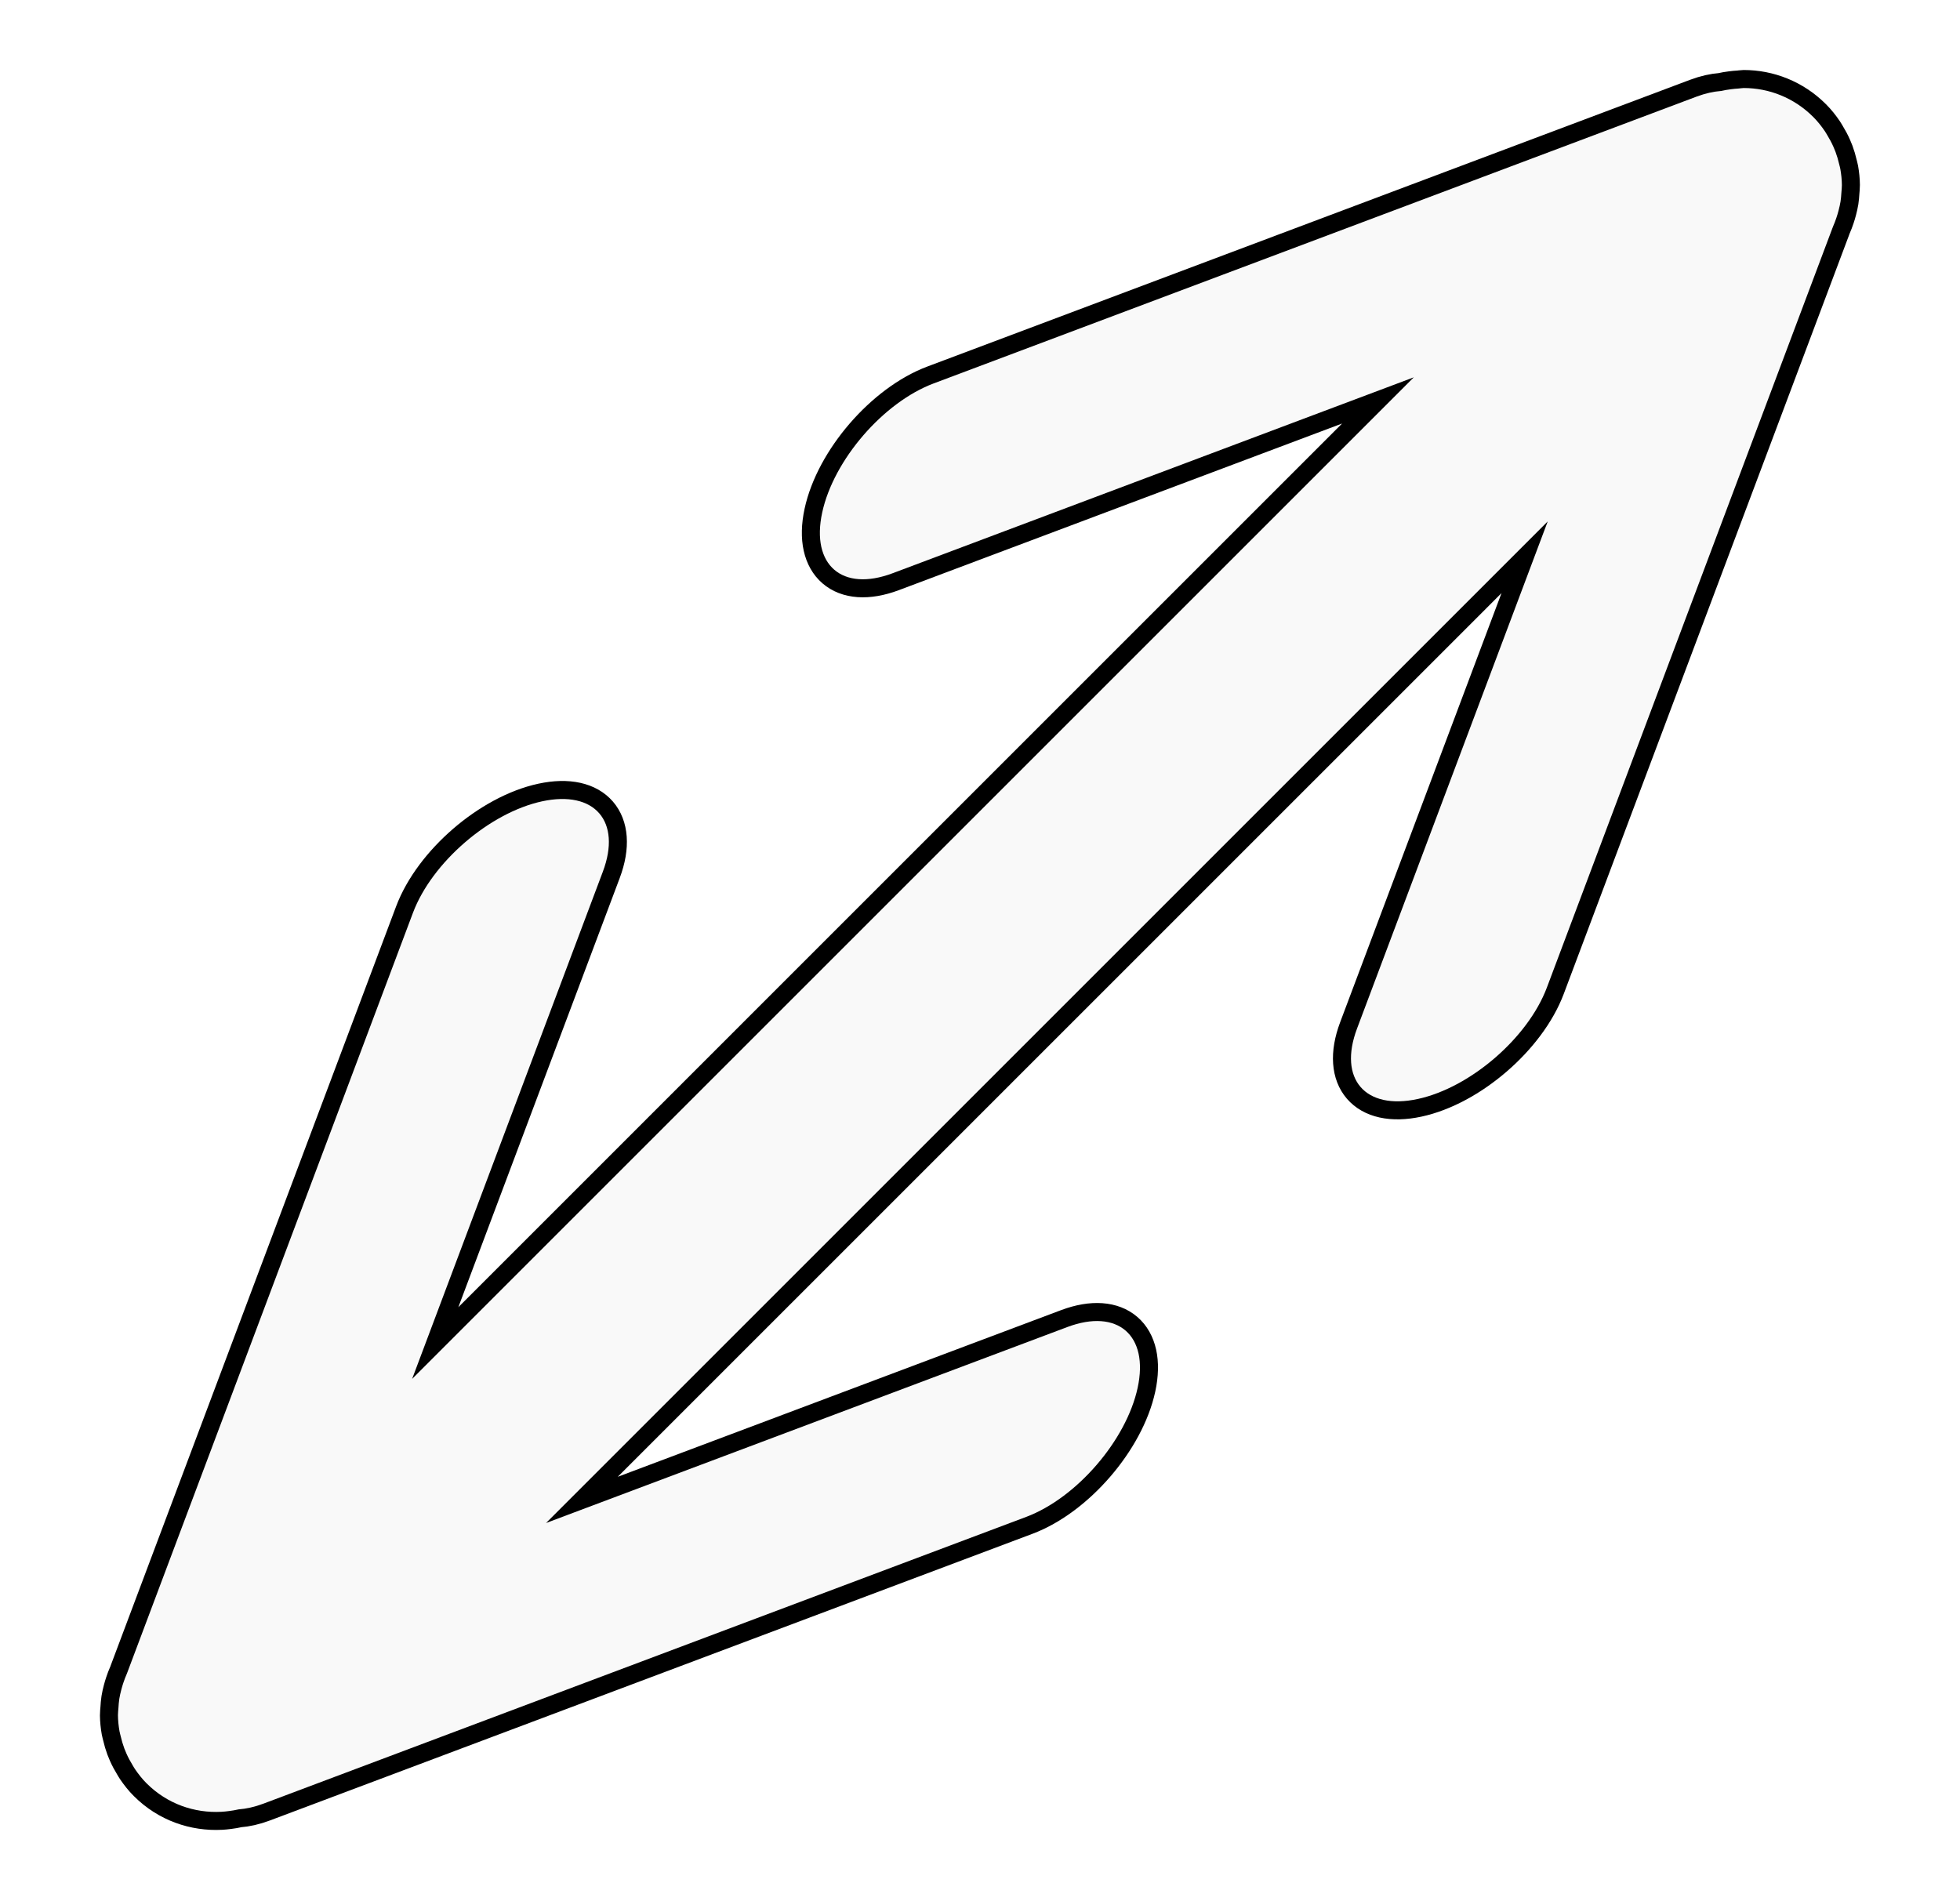
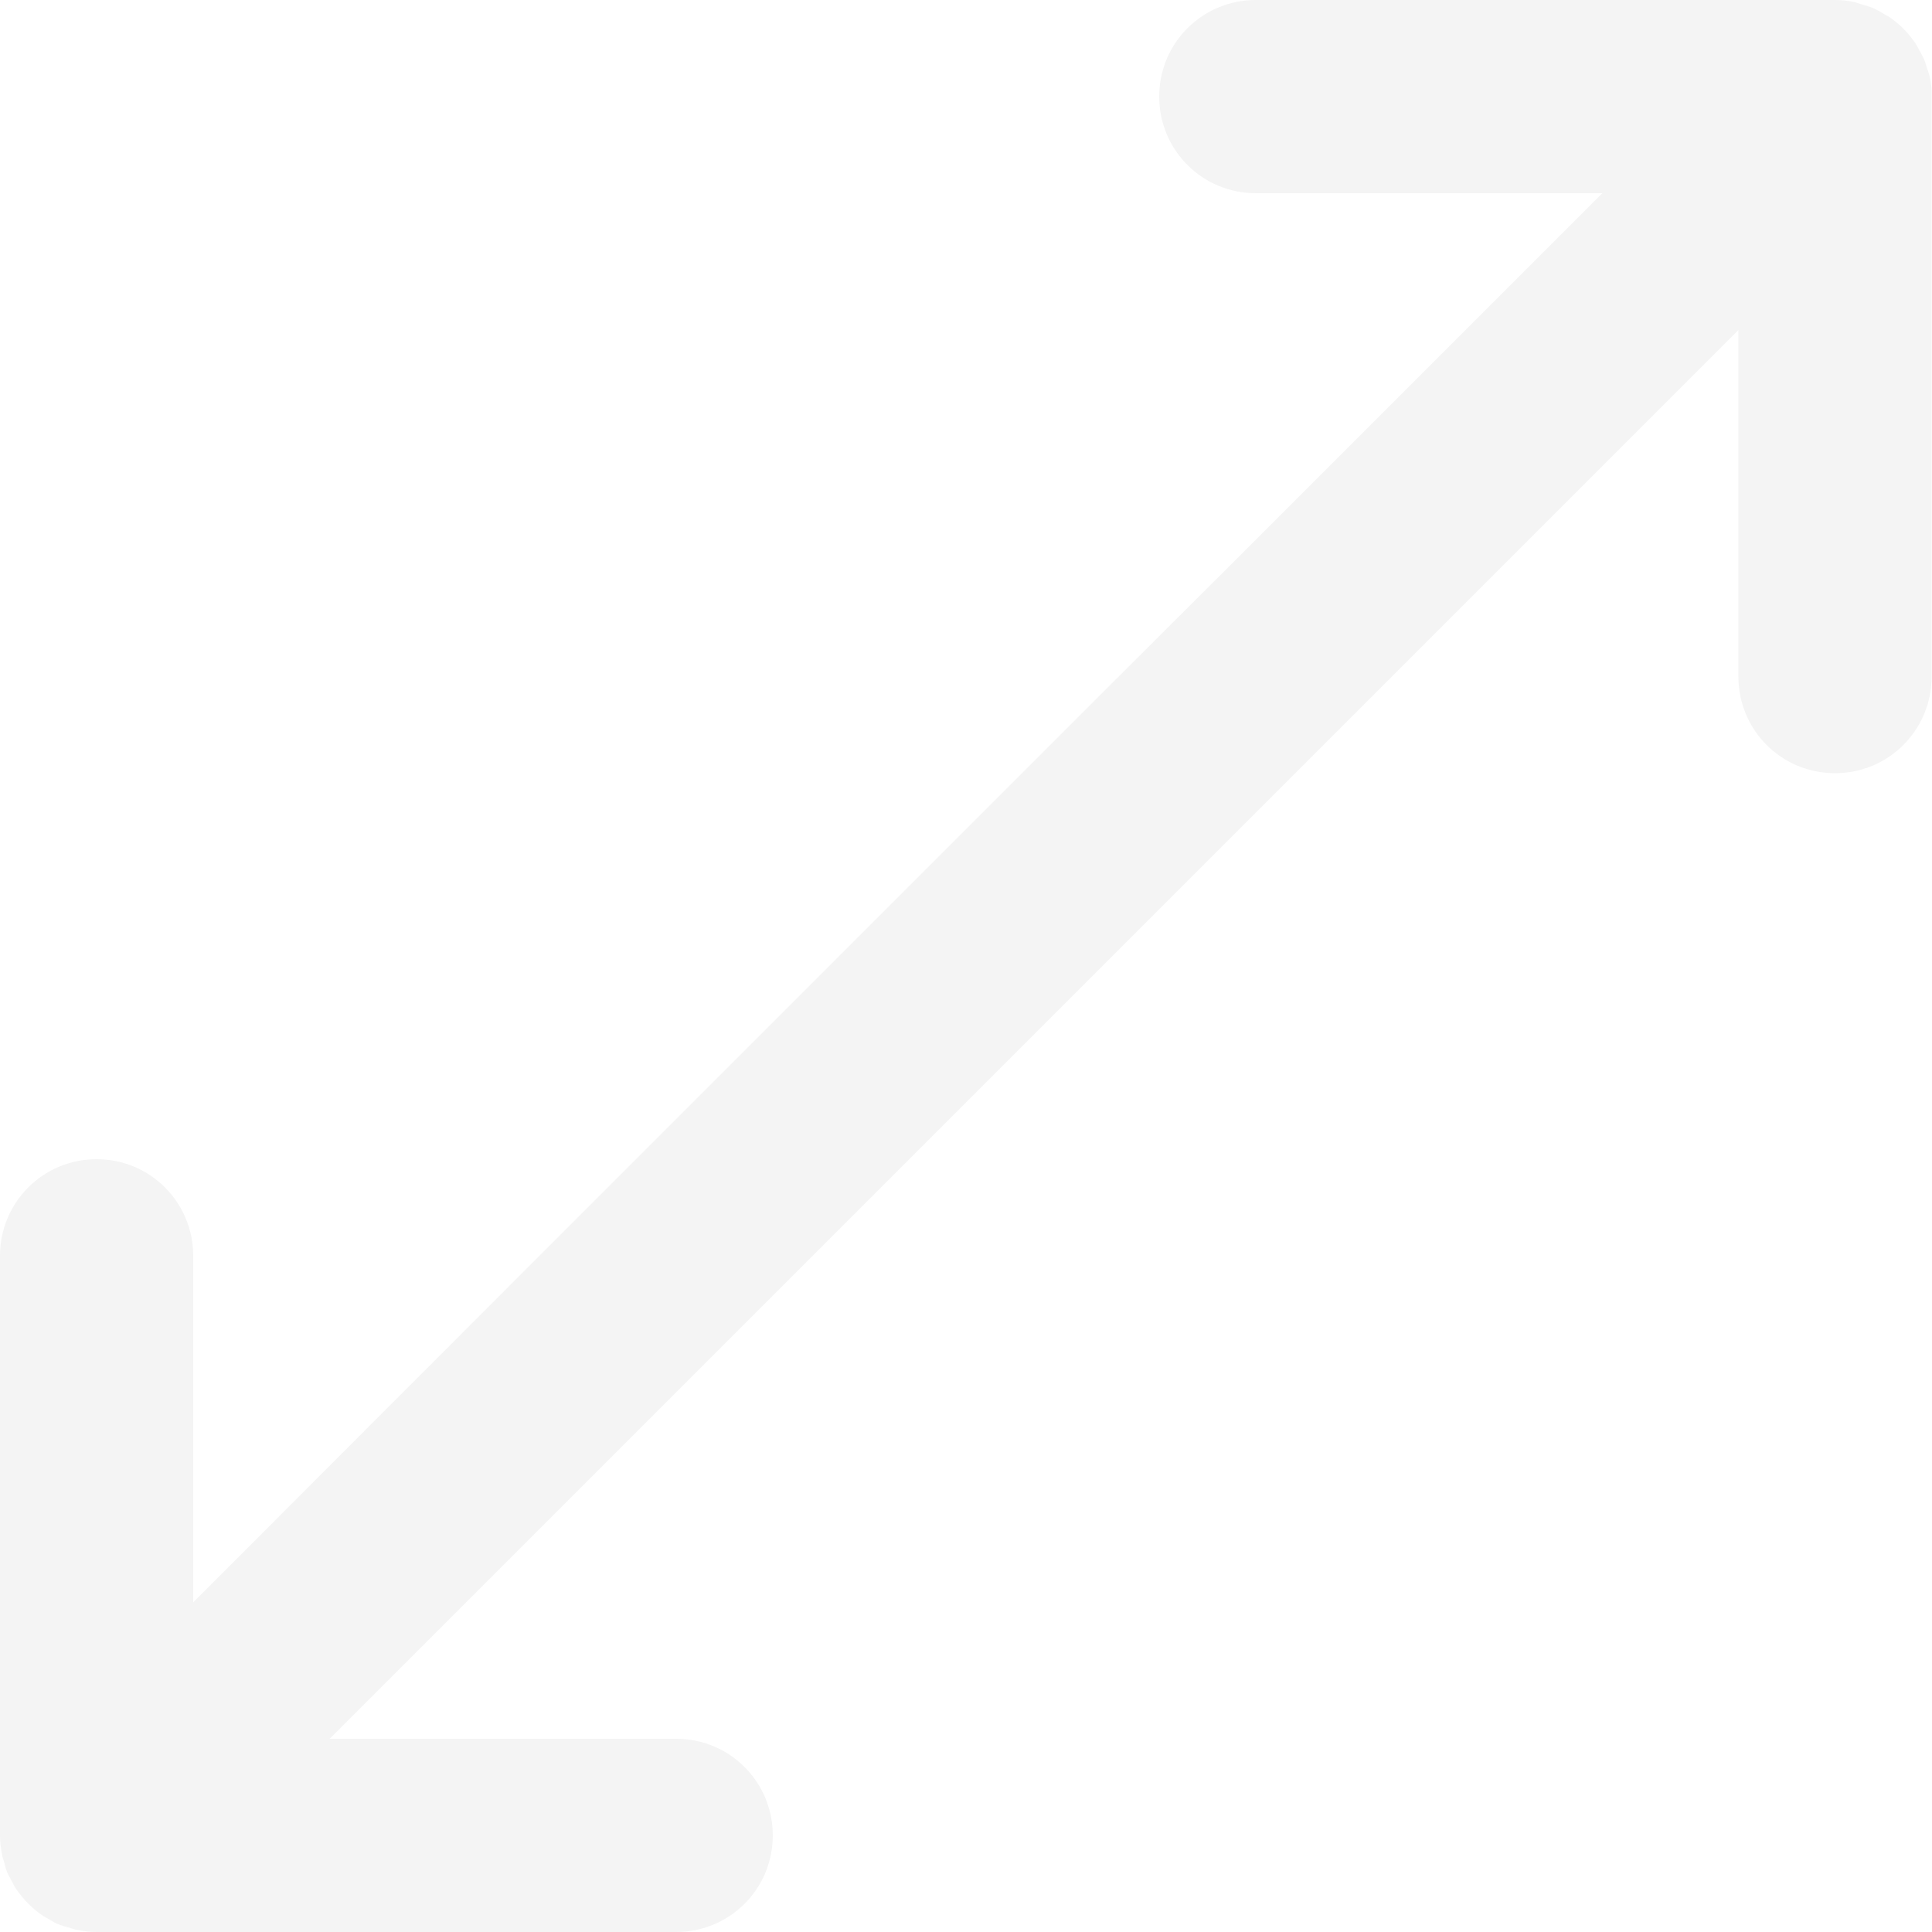
- <svg xmlns="http://www.w3.org/2000/svg" id="katman_2" data-name="katman 2" viewBox="0 0 434.99 421.82" version="1.1">
-   <defs id="defs4">
-     <style id="style2">
-       .cls-1 {
-         fill: #d3af94;
-       }
- 
-       .cls-1, .cls-2, .cls-3, .cls-4, .cls-5, .cls-6, .cls-7, .cls-8, .cls-9 {
-         stroke-width: 0px;
-       }
- 
-       .cls-2 {
-         fill: #f7a833;
-       }
- 
-       .cls-3 {
-         fill: #ee9828;
-       }
- 
-       .cls-4 {
-         fill: #1a2e34;
-       }
- 
-       .cls-5 {
-         fill: #e88916;
-       }
- 
-       .cls-6 {
-         fill: #c8a184;
-       }
- 
-       .cls-7 {
-         fill: #e0bea2;
-       }
- 
-       .cls-8 {
-         fill: #f2908b;
-       }
- 
-       .cls-9 {
-         fill: #2a4551;
-       }
-     </style>
-   </defs>
-   <path id="rect1" style="fill:#f9f9f9;fill-opacity:1;stroke:#000000;stroke-width:8;stroke-linecap:round;stroke-dasharray:none;stroke-opacity:1;paint-order:stroke fill markers" d="M 259.826 287.455 C 259.553 287.183 259.219 286.978 258.932 286.719 C 258.515 286.354 258.096 285.993 257.651 285.661 C 257.062 285.208 256.468 284.775 255.833 284.383 C 254.55 283.28 252.969 282.264 251.042 281.39 L 86.34 206.695 C 75.465 201.763 58.629 202.999 48.591 209.467 C 38.554 215.935 39.229 225.114 50.104 230.046 L 162.65 281.087 L -151.735 281.089 L -42.205 231.415 C -31.33 226.482 -30.657 217.305 -40.695 210.837 C -50.732 204.369 -67.569 203.131 -78.445 208.063 L -242.438 282.439 C -242.554 282.481 -242.658 282.545 -242.772 282.589 C -243.454 282.845 -244.102 283.148 -244.749 283.468 C -245.237 283.71 -245.71 283.966 -246.177 284.242 C -246.767 284.592 -247.348 284.944 -247.9 285.347 C -248.444 285.74 -248.942 286.181 -249.446 286.621 C -249.859 286.985 -250.3 287.314 -250.685 287.708 C -251.524 288.562 -252.28 289.496 -252.969 290.479 C -253.192 290.8 -253.373 291.145 -253.579 291.479 C -254.067 292.261 -254.512 293.067 -254.898 293.913 C -255.066 294.282 -255.216 294.654 -255.364 295.033 C -255.718 295.942 -256.001 296.878 -256.231 297.842 C -256.311 298.18 -256.411 298.506 -256.475 298.849 C -256.721 300.159 -256.886 301.498 -256.886 302.883 C -256.886 302.894 -256.883 302.903 -256.883 302.914 C -256.883 302.919 -256.884 302.924 -256.884 302.929 C -256.884 309.384 -254.053 315.106 -249.623 319.09 C -249.204 319.456 -248.784 319.817 -248.337 320.149 C -247.749 320.601 -247.159 321.036 -246.526 321.427 C -245.242 322.53 -243.66 323.546 -241.731 324.421 L -77.029 399.116 C -66.154 404.048 -49.318 402.812 -39.28 396.344 C -29.242 389.876 -29.917 380.697 -40.793 375.765 L -153.339 324.724 L 161.046 324.722 L 51.517 374.396 C 40.641 379.329 39.968 388.506 50.006 394.974 C 60.044 401.442 76.881 402.68 87.756 397.748 L 251.749 323.372 C 251.87 323.328 251.979 323.261 252.099 323.215 C 252.771 322.962 253.409 322.663 254.047 322.347 C 254.54 322.104 255.017 321.844 255.488 321.566 C 256.078 321.216 256.658 320.866 257.21 320.463 C 257.753 320.07 258.251 319.629 258.754 319.19 C 259.168 318.825 259.609 318.496 259.994 318.101 C 260.838 317.244 261.595 316.308 262.287 315.32 C 262.504 315.008 262.679 314.672 262.879 314.349 C 263.372 313.561 263.819 312.749 264.208 311.896 C 264.376 311.527 264.527 311.155 264.675 310.775 C 265.028 309.868 265.312 308.932 265.542 307.968 C 265.622 307.632 265.721 307.308 265.785 306.966 C 266.032 305.655 266.197 304.315 266.197 302.928 C 266.197 302.917 266.194 302.908 266.194 302.897 C 266.194 302.892 266.195 302.887 266.195 302.882 C 266.195 296.845 263.765 291.395 259.826 287.455 z " transform="rotate(-45)" />
+ <svg xmlns="http://www.w3.org/2000/svg" version="1.1" id="katman_1" x="0px" y="0px" viewBox="0 0 48 48" style="enable-background:new 0 0 48 48;" xml:space="preserve">
+   <style type="text/css">
+ 	.st0{fill:#F4F4F4;}
+ </style>
+   <path class="st0" d="M47.95,1.93c-0.02-0.08-0.04-0.15-0.07-0.22c-0.02-0.07-0.04-0.15-0.07-0.22c-0.04-0.09-0.09-0.18-0.14-0.27  c-0.03-0.05-0.05-0.1-0.08-0.14c-0.18-0.27-0.4-0.49-0.67-0.67c-0.05-0.03-0.1-0.05-0.14-0.08c-0.09-0.05-0.17-0.1-0.27-0.14  c-0.07-0.03-0.15-0.05-0.22-0.07c-0.07-0.02-0.15-0.05-0.22-0.07C45.91,0.02,45.76,0,45.6,0H31.2c-1.33,0-2.4,1.07-2.4,2.4  c0,1.33,1.07,2.4,2.4,2.4h8.61l-8.78,8.78L27.1,17.5L14.23,30.37c0,0,0,0,0,0L4.8,39.81V31.2c0-1.33-1.07-2.4-2.4-2.4  S0,29.87,0,31.2v14.4c0,0.16,0.02,0.31,0.05,0.47c0.01,0.08,0.04,0.14,0.06,0.22c0.02,0.08,0.04,0.16,0.07,0.23  c0.04,0.09,0.09,0.17,0.13,0.25c0.03,0.05,0.05,0.11,0.09,0.16c0.18,0.26,0.4,0.49,0.67,0.67c0.05,0.03,0.11,0.06,0.16,0.09  c0.08,0.05,0.16,0.1,0.25,0.13c0.08,0.03,0.15,0.05,0.23,0.07c0.07,0.02,0.14,0.05,0.22,0.06C2.09,47.98,2.24,48,2.4,48h14.4  c1.33,0,2.4-1.07,2.4-2.4c0-1.33-1.07-2.4-2.4-2.4H8.19l12.7-12.7l9.6-9.6l3.93-3.93l8.77-8.77v8.61c0,1.33,1.07,2.4,2.4,2.4  c1.33,0,2.4-1.07,2.4-2.4V2.4l0,0C48,2.24,47.98,2.08,47.95,1.93z" />
</svg>
